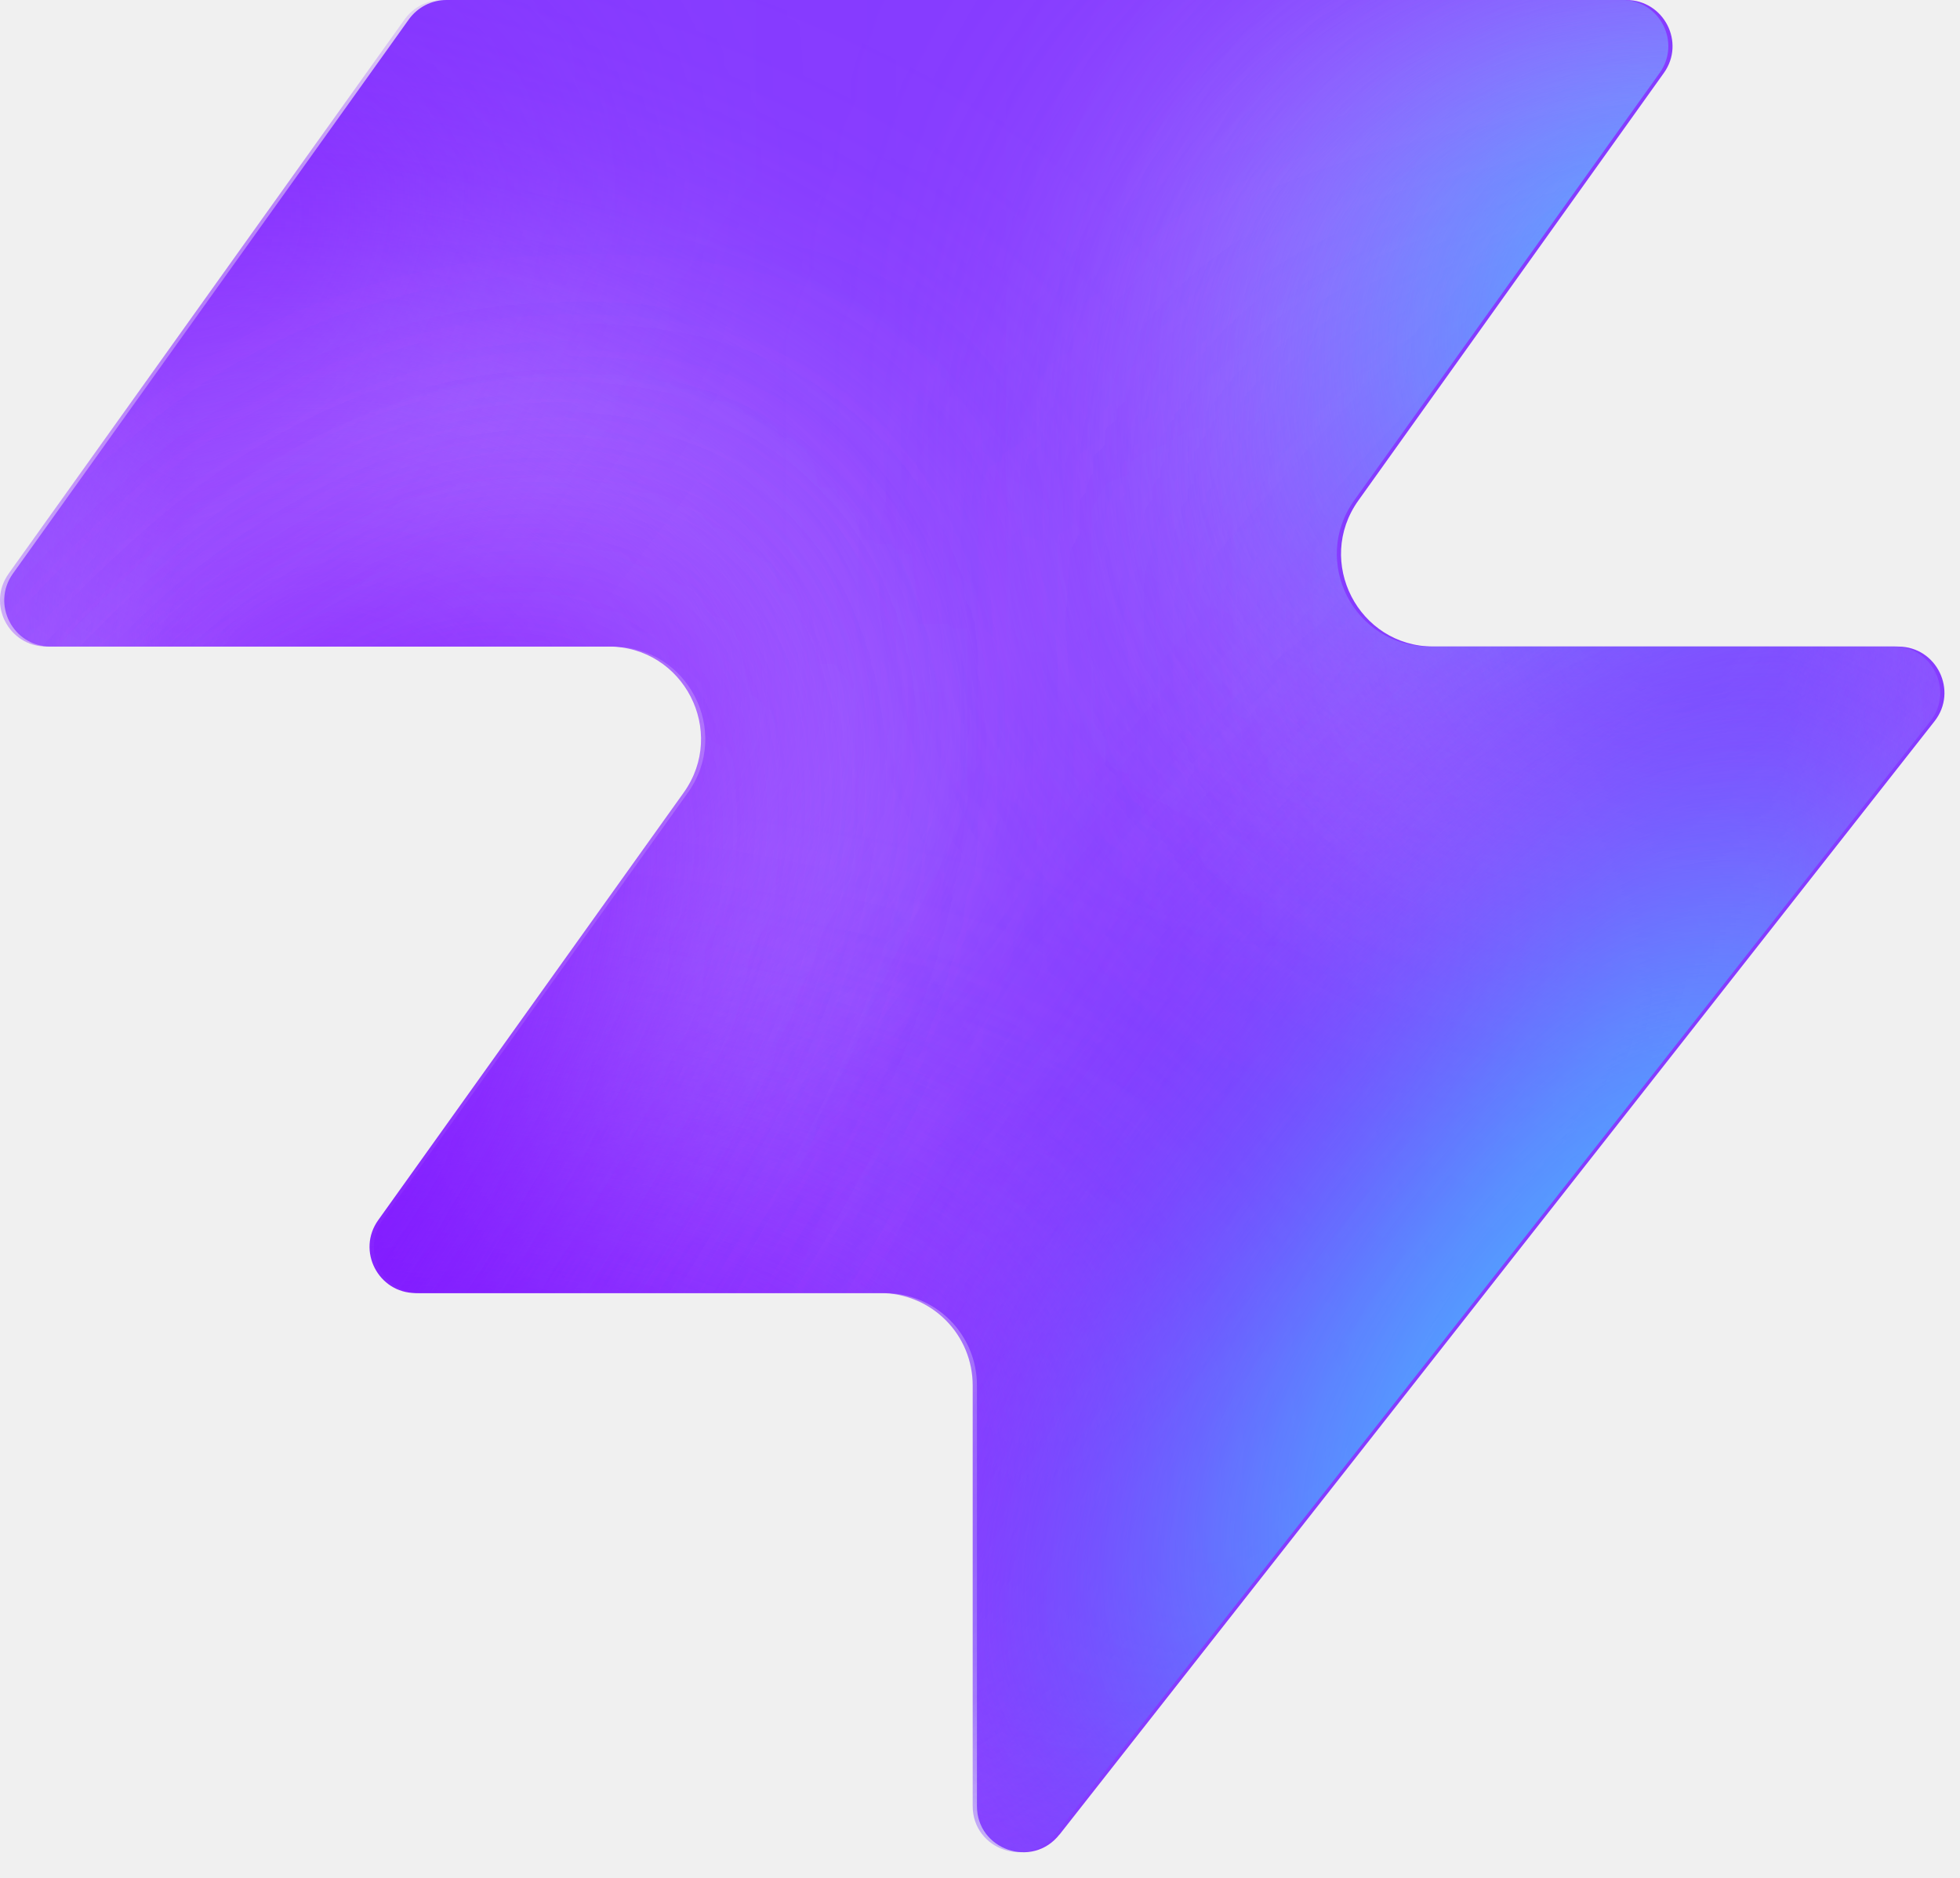
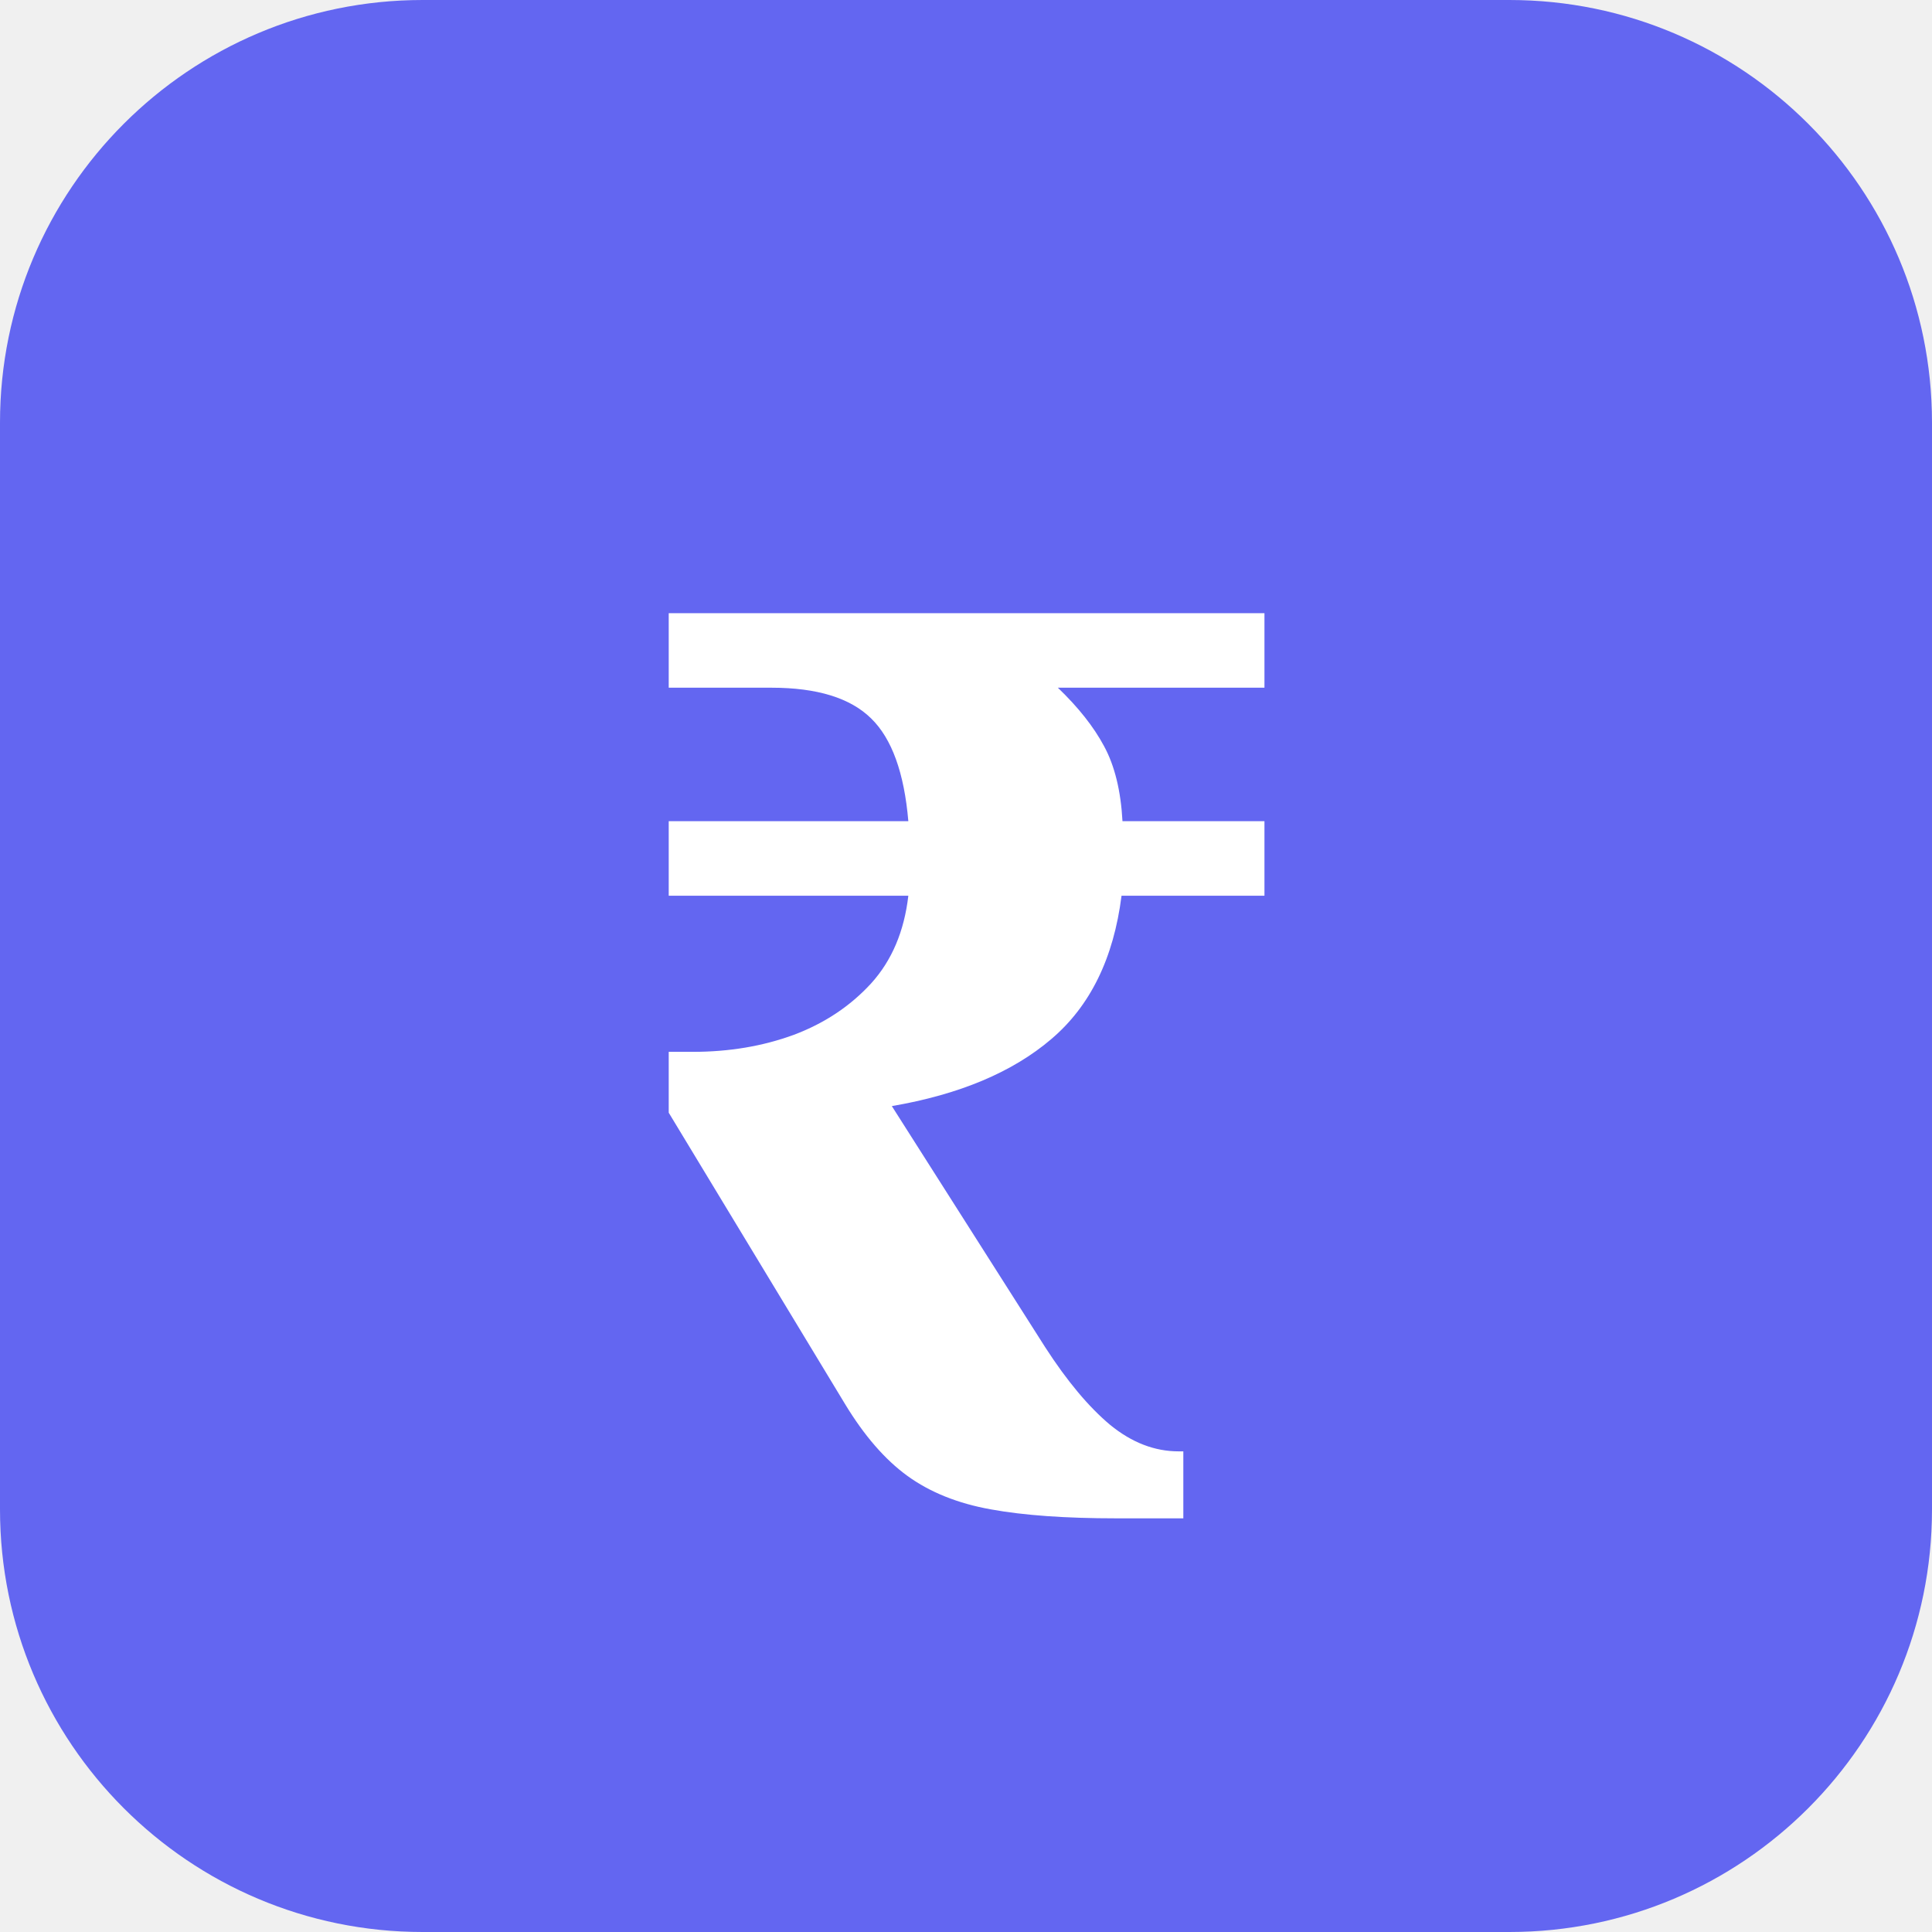
- <svg xmlns="http://www.w3.org/2000/svg" width="48" height="46" fill="none" viewBox="0 0 48 46">
-   <path fill="#863bff" d="M25.946 44.938c-.664.845-2.021.375-2.021-.698V33.937a2.26 2.26 0 0 0-2.262-2.262H10.287c-.92 0-1.456-1.04-.92-1.788l7.48-10.471c1.07-1.497 0-3.578-1.842-3.578H1.237c-.92 0-1.456-1.04-.92-1.788L10.013.474c.214-.297.556-.474.92-.474h28.894c.92 0 1.456 1.04.92 1.788l-7.48 10.471c-1.07 1.498 0 3.579 1.842 3.579h11.377c.943 0 1.473 1.088.89 1.83L25.947 44.94z" style="fill:#863bff;fill:color(display-p3 .525 .23 1);fill-opacity:1" />
-   <mask id="a" width="48" height="46" x="0" y="0" maskUnits="userSpaceOnUse" style="mask-type:alpha">
-     <path fill="#000" d="M25.842 44.938c-.664.844-2.021.375-2.021-.698V33.937a2.26 2.26 0 0 0-2.262-2.262H10.183c-.92 0-1.456-1.04-.92-1.788l7.48-10.471c1.07-1.498 0-3.579-1.842-3.579H1.133c-.92 0-1.456-1.04-.92-1.787L9.91.473c.214-.297.556-.474.92-.474h28.894c.92 0 1.456 1.04.92 1.788l-7.48 10.471c-1.07 1.498 0 3.578 1.842 3.578h11.377c.943 0 1.473 1.088.89 1.832L25.843 44.94z" style="fill:#000;fill-opacity:1" />
-   </mask>
-   <g mask="url(#a)">
-     <g filter="url(#b)">
-       <ellipse cx="5.508" cy="14.704" fill="#ede6ff" rx="5.508" ry="14.704" style="fill:#ede6ff;fill:color(display-p3 .927 .903 1);fill-opacity:1" transform="matrix(.00324 1 1 -.00324 -4.47 31.516)" />
-     </g>
-     <g filter="url(#c)">
-       <ellipse cx="10.399" cy="29.851" fill="#ede6ff" rx="10.399" ry="29.851" style="fill:#ede6ff;fill:color(display-p3 .927 .903 1);fill-opacity:1" transform="matrix(.00324 1 1 -.00324 -39.328 7.883)" />
-     </g>
-     <g filter="url(#d)">
-       <ellipse cx="5.508" cy="30.487" fill="#7e14ff" rx="5.508" ry="30.487" style="fill:#7e14ff;fill:color(display-p3 .492 .077 1);fill-opacity:1" transform="rotate(89.814 -25.913 -14.639)scale(1 -1)" />
-     </g>
-     <g filter="url(#e)">
-       <ellipse cx="5.508" cy="30.599" fill="#7e14ff" rx="5.508" ry="30.599" style="fill:#7e14ff;fill:color(display-p3 .492 .077 1);fill-opacity:1" transform="rotate(89.814 -32.644 -3.334)scale(1 -1)" />
-     </g>
-     <g filter="url(#f)">
-       <ellipse cx="5.508" cy="30.599" fill="#7e14ff" rx="5.508" ry="30.599" style="fill:#7e14ff;fill:color(display-p3 .492 .077 1);fill-opacity:1" transform="matrix(.00324 1 1 -.00324 -34.34 30.47)" />
-     </g>
-     <g filter="url(#g)">
-       <ellipse cx="14.072" cy="22.078" fill="#ede6ff" rx="14.072" ry="22.078" style="fill:#ede6ff;fill:color(display-p3 .927 .903 1);fill-opacity:1" transform="rotate(93.35 24.506 48.493)scale(-1 1)" />
-     </g>
-     <g filter="url(#h)">
-       <ellipse cx="3.47" cy="21.501" fill="#7e14ff" rx="3.47" ry="21.501" style="fill:#7e14ff;fill:color(display-p3 .492 .077 1);fill-opacity:1" transform="rotate(89.009 28.708 47.59)scale(-1 1)" />
-     </g>
-     <g filter="url(#i)">
-       <ellipse cx="3.47" cy="21.501" fill="#7e14ff" rx="3.47" ry="21.501" style="fill:#7e14ff;fill:color(display-p3 .492 .077 1);fill-opacity:1" transform="rotate(89.009 28.708 47.59)scale(-1 1)" />
-     </g>
-     <g filter="url(#j)">
-       <ellipse cx=".387" cy="8.972" fill="#7e14ff" rx="4.407" ry="29.108" style="fill:#7e14ff;fill:color(display-p3 .492 .077 1);fill-opacity:1" transform="rotate(39.51 .387 8.972)" />
-     </g>
-     <g filter="url(#k)">
-       <ellipse cx="47.523" cy="-6.092" fill="#7e14ff" rx="4.407" ry="29.108" style="fill:#7e14ff;fill:color(display-p3 .492 .077 1);fill-opacity:1" transform="rotate(37.892 47.523 -6.092)" />
-     </g>
-     <g filter="url(#l)">
-       <ellipse cx="41.412" cy="6.333" fill="#47bfff" rx="5.971" ry="9.665" style="fill:#47bfff;fill:color(display-p3 .28 .748 1);fill-opacity:1" transform="rotate(37.892 41.412 6.333)" />
-     </g>
-     <g filter="url(#m)">
-       <ellipse cx="-1.879" cy="38.332" fill="#7e14ff" rx="4.407" ry="29.108" style="fill:#7e14ff;fill:color(display-p3 .492 .077 1);fill-opacity:1" transform="rotate(37.892 -1.88 38.332)" />
-     </g>
-     <g filter="url(#n)">
-       <ellipse cx="-1.879" cy="38.332" fill="#7e14ff" rx="4.407" ry="29.108" style="fill:#7e14ff;fill:color(display-p3 .492 .077 1);fill-opacity:1" transform="rotate(37.892 -1.88 38.332)" />
-     </g>
-     <g filter="url(#o)">
-       <ellipse cx="35.651" cy="29.907" fill="#7e14ff" rx="4.407" ry="29.108" style="fill:#7e14ff;fill:color(display-p3 .492 .077 1);fill-opacity:1" transform="rotate(37.892 35.651 29.907)" />
-     </g>
-     <g filter="url(#p)">
-       <ellipse cx="38.418" cy="32.4" fill="#47bfff" rx="5.971" ry="15.297" style="fill:#47bfff;fill:color(display-p3 .28 .748 1);fill-opacity:1" transform="rotate(37.892 38.418 32.4)" />
-     </g>
-   </g>
-   <defs>
-     <filter id="b" width="60.045" height="41.654" x="-19.77" y="16.149" color-interpolation-filters="sRGB" filterUnits="userSpaceOnUse">
-       <feFlood flood-opacity="0" result="BackgroundImageFix" />
-       <feBlend in="SourceGraphic" in2="BackgroundImageFix" result="shape" />
-       <feGaussianBlur result="effect1_foregroundBlur_2002_17158" stdDeviation="7.659" />
-     </filter>
-     <filter id="c" width="90.34" height="51.437" x="-54.613" y="-7.533" color-interpolation-filters="sRGB" filterUnits="userSpaceOnUse">
-       <feFlood flood-opacity="0" result="BackgroundImageFix" />
-       <feBlend in="SourceGraphic" in2="BackgroundImageFix" result="shape" />
-       <feGaussianBlur result="effect1_foregroundBlur_2002_17158" stdDeviation="7.659" />
-     </filter>
-     <filter id="d" width="79.355" height="29.4" x="-49.64" y="2.03" color-interpolation-filters="sRGB" filterUnits="userSpaceOnUse">
-       <feFlood flood-opacity="0" result="BackgroundImageFix" />
-       <feBlend in="SourceGraphic" in2="BackgroundImageFix" result="shape" />
-       <feGaussianBlur result="effect1_foregroundBlur_2002_17158" stdDeviation="4.596" />
-     </filter>
-     <filter id="e" width="79.579" height="29.4" x="-45.045" y="20.029" color-interpolation-filters="sRGB" filterUnits="userSpaceOnUse">
-       <feFlood flood-opacity="0" result="BackgroundImageFix" />
-       <feBlend in="SourceGraphic" in2="BackgroundImageFix" result="shape" />
-       <feGaussianBlur result="effect1_foregroundBlur_2002_17158" stdDeviation="4.596" />
-     </filter>
-     <filter id="f" width="79.579" height="29.4" x="-43.513" y="21.178" color-interpolation-filters="sRGB" filterUnits="userSpaceOnUse">
-       <feFlood flood-opacity="0" result="BackgroundImageFix" />
-       <feBlend in="SourceGraphic" in2="BackgroundImageFix" result="shape" />
-       <feGaussianBlur result="effect1_foregroundBlur_2002_17158" stdDeviation="4.596" />
-     </filter>
-     <filter id="g" width="74.749" height="58.852" x="15.756" y="-17.901" color-interpolation-filters="sRGB" filterUnits="userSpaceOnUse">
-       <feFlood flood-opacity="0" result="BackgroundImageFix" />
-       <feBlend in="SourceGraphic" in2="BackgroundImageFix" result="shape" />
-       <feGaussianBlur result="effect1_foregroundBlur_2002_17158" stdDeviation="7.659" />
-     </filter>
-     <filter id="h" width="61.377" height="25.362" x="23.548" y="2.284" color-interpolation-filters="sRGB" filterUnits="userSpaceOnUse">
-       <feFlood flood-opacity="0" result="BackgroundImageFix" />
-       <feBlend in="SourceGraphic" in2="BackgroundImageFix" result="shape" />
-       <feGaussianBlur result="effect1_foregroundBlur_2002_17158" stdDeviation="4.596" />
-     </filter>
-     <filter id="i" width="61.377" height="25.362" x="23.548" y="2.284" color-interpolation-filters="sRGB" filterUnits="userSpaceOnUse">
-       <feFlood flood-opacity="0" result="BackgroundImageFix" />
-       <feBlend in="SourceGraphic" in2="BackgroundImageFix" result="shape" />
-       <feGaussianBlur result="effect1_foregroundBlur_2002_17158" stdDeviation="4.596" />
-     </filter>
-     <filter id="j" width="56.045" height="63.649" x="-27.636" y="-22.853" color-interpolation-filters="sRGB" filterUnits="userSpaceOnUse">
-       <feFlood flood-opacity="0" result="BackgroundImageFix" />
-       <feBlend in="SourceGraphic" in2="BackgroundImageFix" result="shape" />
-       <feGaussianBlur result="effect1_foregroundBlur_2002_17158" stdDeviation="4.596" />
-     </filter>
-     <filter id="k" width="54.814" height="64.646" x="20.116" y="-38.415" color-interpolation-filters="sRGB" filterUnits="userSpaceOnUse">
-       <feFlood flood-opacity="0" result="BackgroundImageFix" />
-       <feBlend in="SourceGraphic" in2="BackgroundImageFix" result="shape" />
-       <feGaussianBlur result="effect1_foregroundBlur_2002_17158" stdDeviation="4.596" />
-     </filter>
-     <filter id="l" width="33.541" height="35.313" x="24.641" y="-11.323" color-interpolation-filters="sRGB" filterUnits="userSpaceOnUse">
-       <feFlood flood-opacity="0" result="BackgroundImageFix" />
-       <feBlend in="SourceGraphic" in2="BackgroundImageFix" result="shape" />
-       <feGaussianBlur result="effect1_foregroundBlur_2002_17158" stdDeviation="4.596" />
-     </filter>
-     <filter id="m" width="54.814" height="64.646" x="-29.286" y="6.009" color-interpolation-filters="sRGB" filterUnits="userSpaceOnUse">
-       <feFlood flood-opacity="0" result="BackgroundImageFix" />
-       <feBlend in="SourceGraphic" in2="BackgroundImageFix" result="shape" />
-       <feGaussianBlur result="effect1_foregroundBlur_2002_17158" stdDeviation="4.596" />
-     </filter>
-     <filter id="n" width="54.814" height="64.646" x="-29.286" y="6.009" color-interpolation-filters="sRGB" filterUnits="userSpaceOnUse">
-       <feFlood flood-opacity="0" result="BackgroundImageFix" />
-       <feBlend in="SourceGraphic" in2="BackgroundImageFix" result="shape" />
-       <feGaussianBlur result="effect1_foregroundBlur_2002_17158" stdDeviation="4.596" />
-     </filter>
-     <filter id="o" width="54.814" height="64.646" x="8.244" y="-2.416" color-interpolation-filters="sRGB" filterUnits="userSpaceOnUse">
-       <feFlood flood-opacity="0" result="BackgroundImageFix" />
-       <feBlend in="SourceGraphic" in2="BackgroundImageFix" result="shape" />
-       <feGaussianBlur result="effect1_foregroundBlur_2002_17158" stdDeviation="4.596" />
-     </filter>
-     <filter id="p" width="39.409" height="43.623" x="18.713" y="10.588" color-interpolation-filters="sRGB" filterUnits="userSpaceOnUse">
-       <feFlood flood-opacity="0" result="BackgroundImageFix" />
-       <feBlend in="SourceGraphic" in2="BackgroundImageFix" result="shape" />
-       <feGaussianBlur result="effect1_foregroundBlur_2002_17158" stdDeviation="4.596" />
-     </filter>
-   </defs>
+ <svg xmlns="http://www.w3.org/2000/svg" viewBox="0 0 64 64" width="64" height="64">
+   <rect width="64" height="64" rx="14" fill="#6366f1" />
+   <text x="32" y="34" font-family="Georgia, 'Times New Roman', serif" font-size="42" font-weight="700" fill="#ffffff" text-anchor="middle" dominant-baseline="central">₹</text>
</svg>
